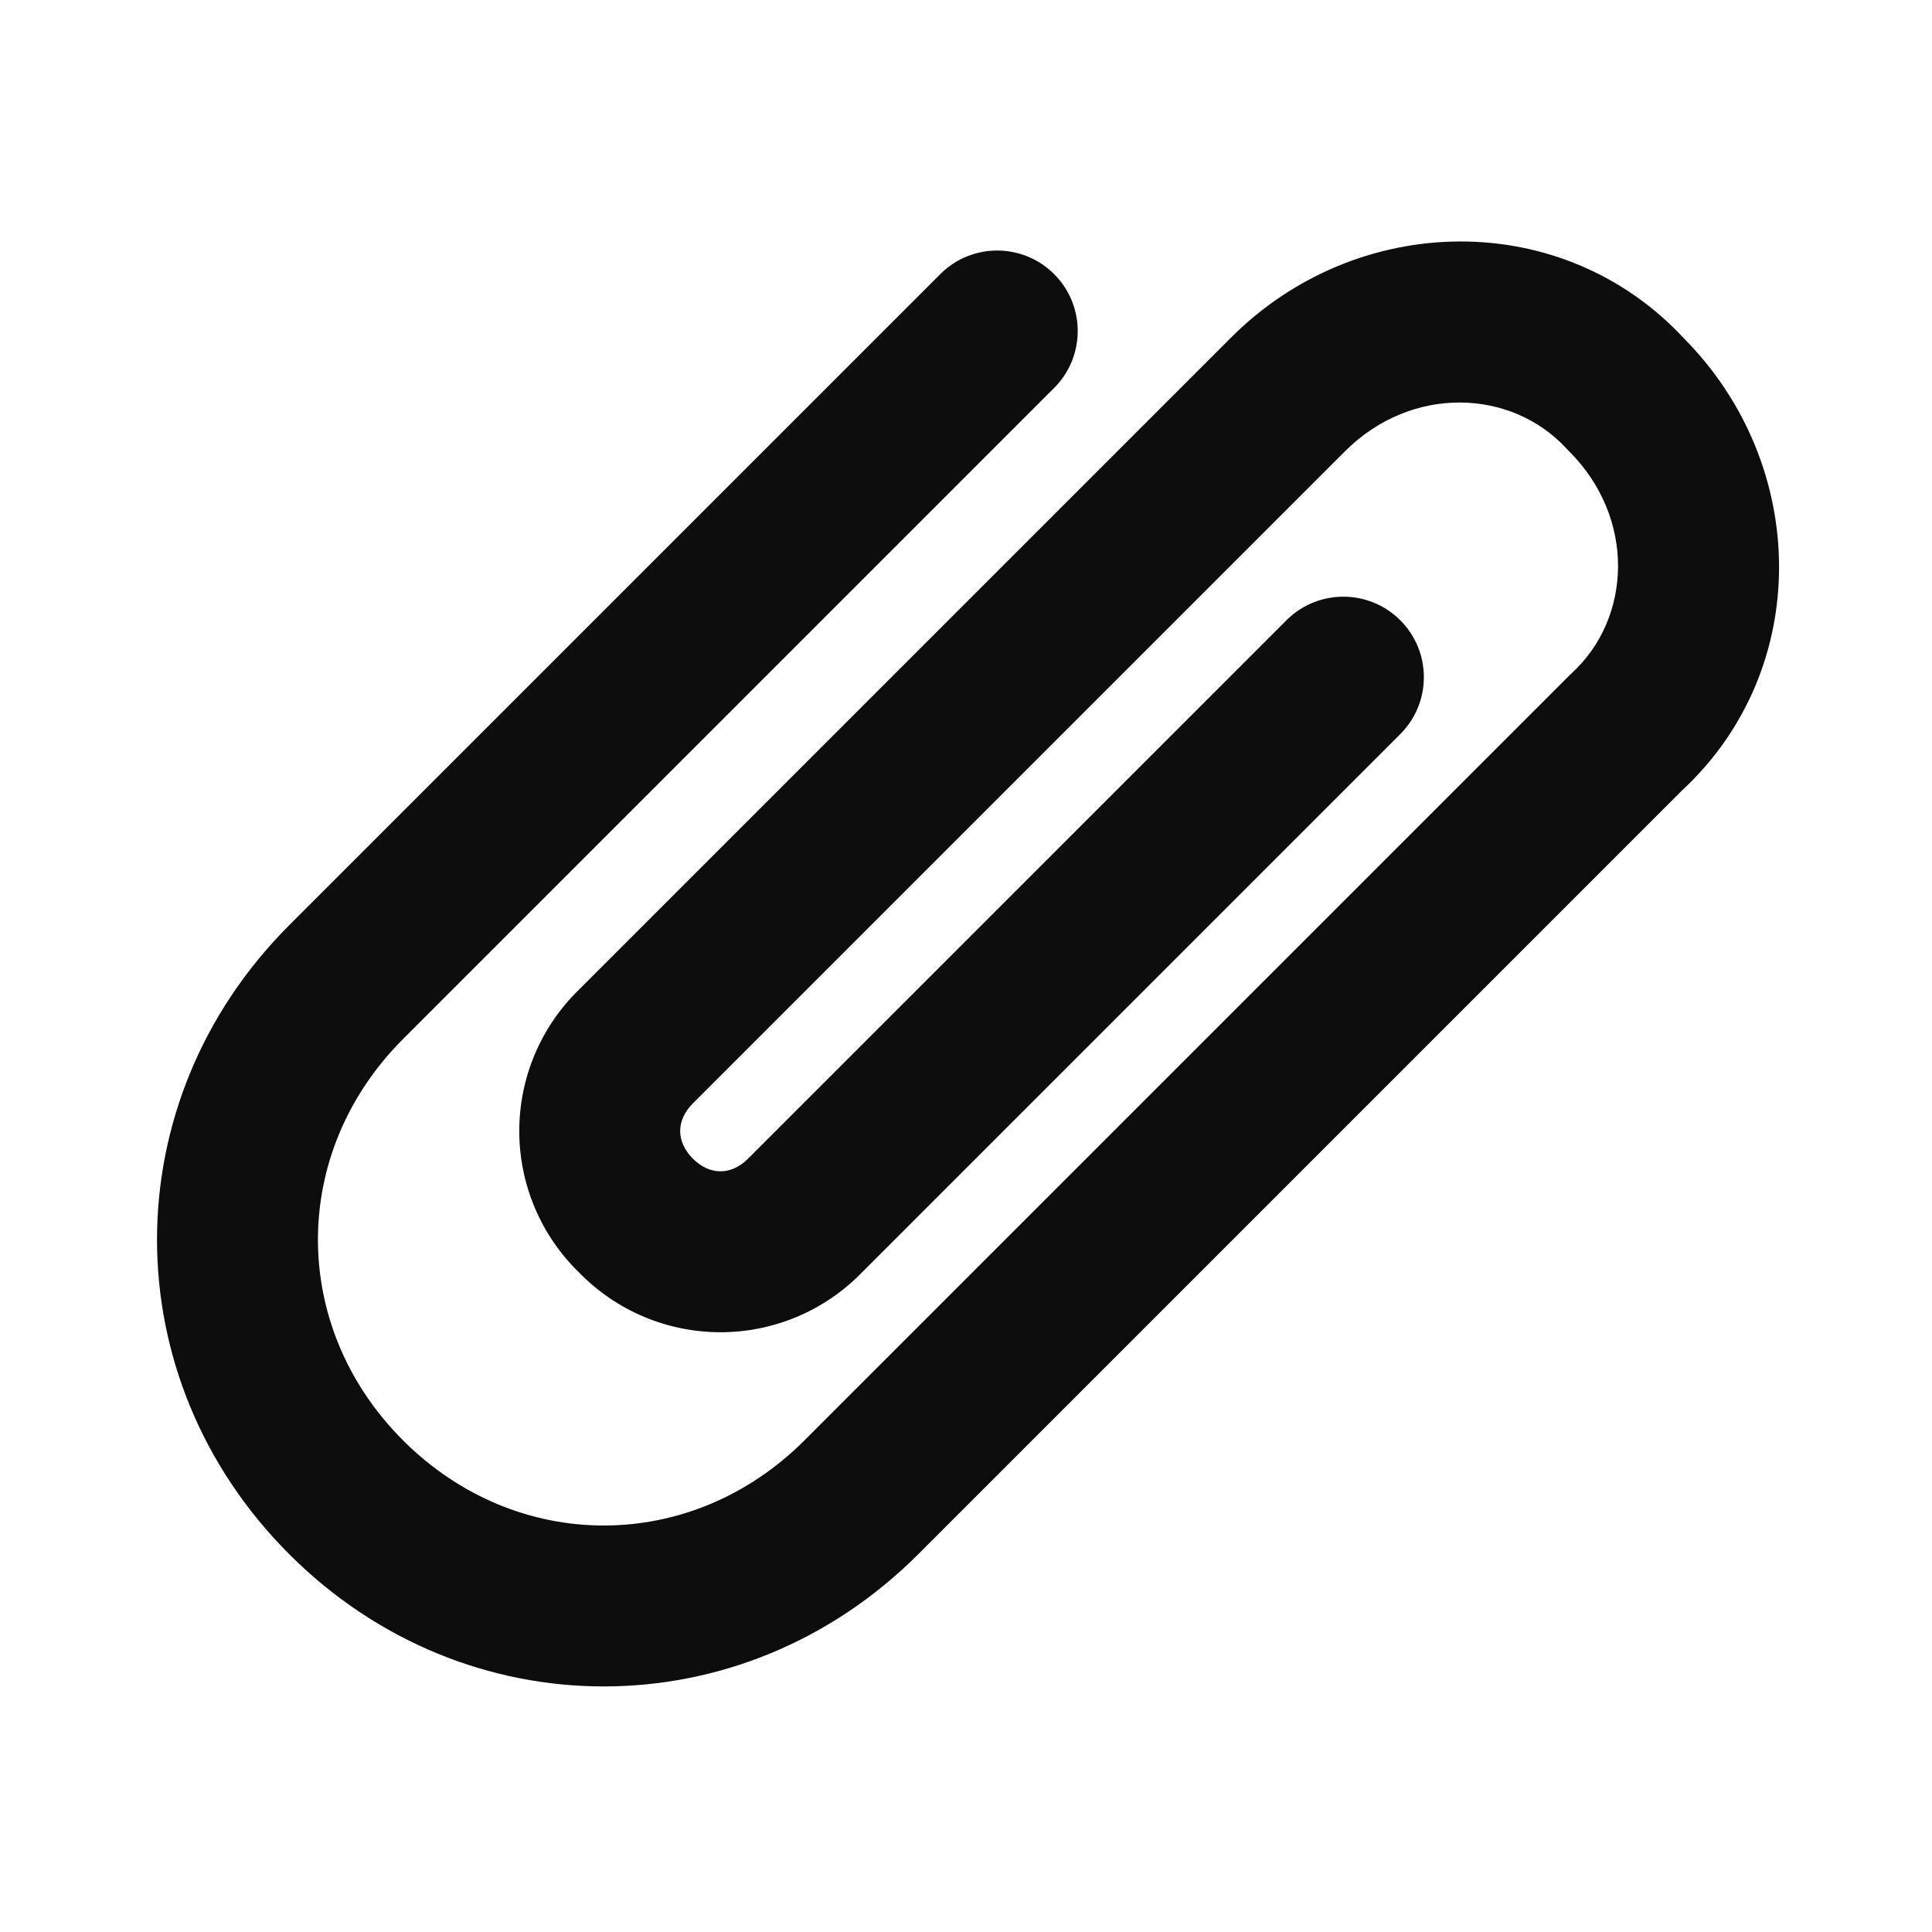
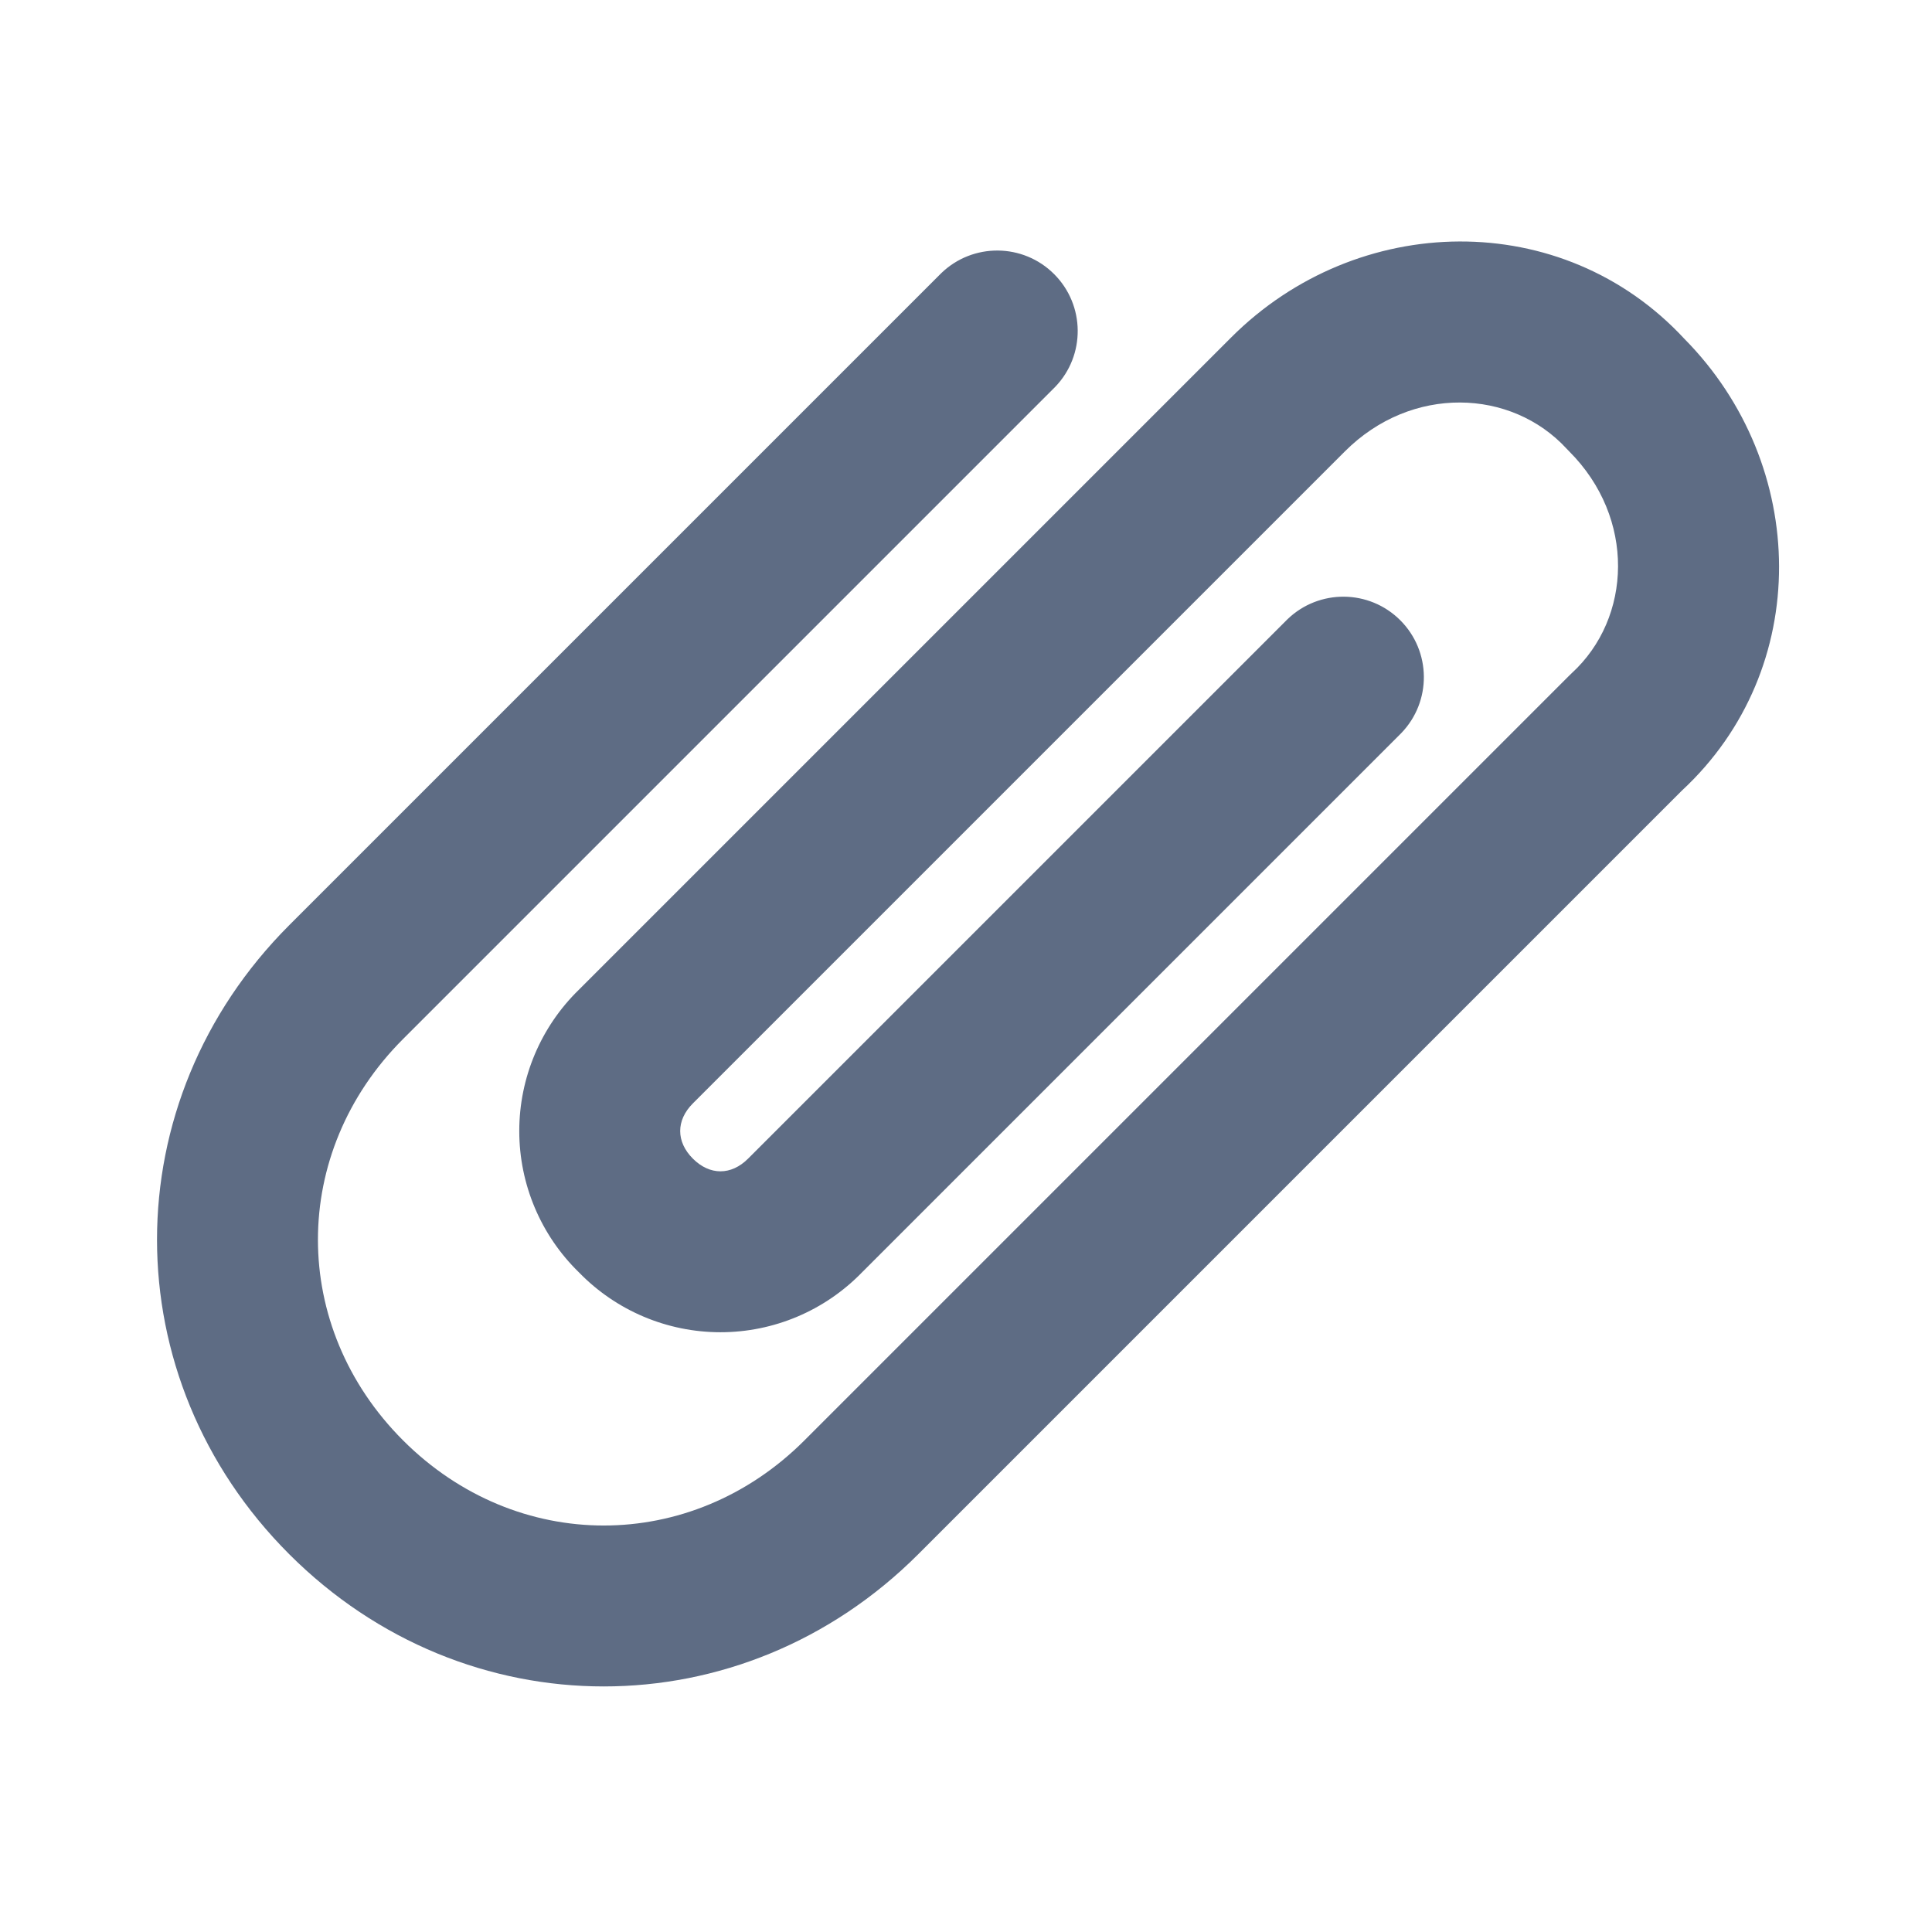
- <svg xmlns="http://www.w3.org/2000/svg" width="24px" height="24px" viewBox="0 0 24 24" fill="none">
-   <path d="M19.463 5.576c-.688-.75-1.929-.796-2.756.031l-8.1 8.1c-.21.21-.21.476 0 .686.21.21.476.21.686 0l6.7-6.7a1 1 0 0 1 1.414 1.414l-6.7 6.7a2.45 2.45 0 0 1-3.514 0 2.45 2.45 0 0 1 0-3.514l8.1-8.1c1.567-1.568 4.115-1.619 5.63.015 1.552 1.569 1.597 4.104-.03 5.613l-9.486 9.486c-2.19 2.19-5.624 2.19-7.814 0-2.19-2.19-2.19-5.624 0-7.814l8.1-8.1a1 1 0 0 1 1.414 1.414l-8.1 8.1c-1.41 1.41-1.41 3.576 0 4.986 1.41 1.41 3.576 1.41 4.986 0l9.5-9.5.031-.03c.75-.687.796-1.929-.031-2.756l-.03-.031z" fill="#0D0D0D" />
+ <svg xmlns="http://www.w3.org/2000/svg" width="24px" height="24px" viewBox="0 0 24 24" fill="#5e6c84">
+   <path d="M19.463 5.576c-.688-.75-1.929-.796-2.756.031l-8.1 8.1c-.21.21-.21.476 0 .686.21.21.476.21.686 0l6.7-6.7a1 1 0 0 1 1.414 1.414l-6.7 6.7a2.45 2.45 0 0 1-3.514 0 2.45 2.45 0 0 1 0-3.514l8.1-8.1c1.567-1.568 4.115-1.619 5.63.015 1.552 1.569 1.597 4.104-.03 5.613l-9.486 9.486c-2.19 2.19-5.624 2.19-7.814 0-2.19-2.19-2.19-5.624 0-7.814l8.1-8.1a1 1 0 0 1 1.414 1.414l-8.1 8.1c-1.41 1.41-1.41 3.576 0 4.986 1.41 1.41 3.576 1.41 4.986 0l9.5-9.5.031-.03c.75-.687.796-1.929-.031-2.756l-.03-.031z" fill="#5e6c84" />
</svg>
